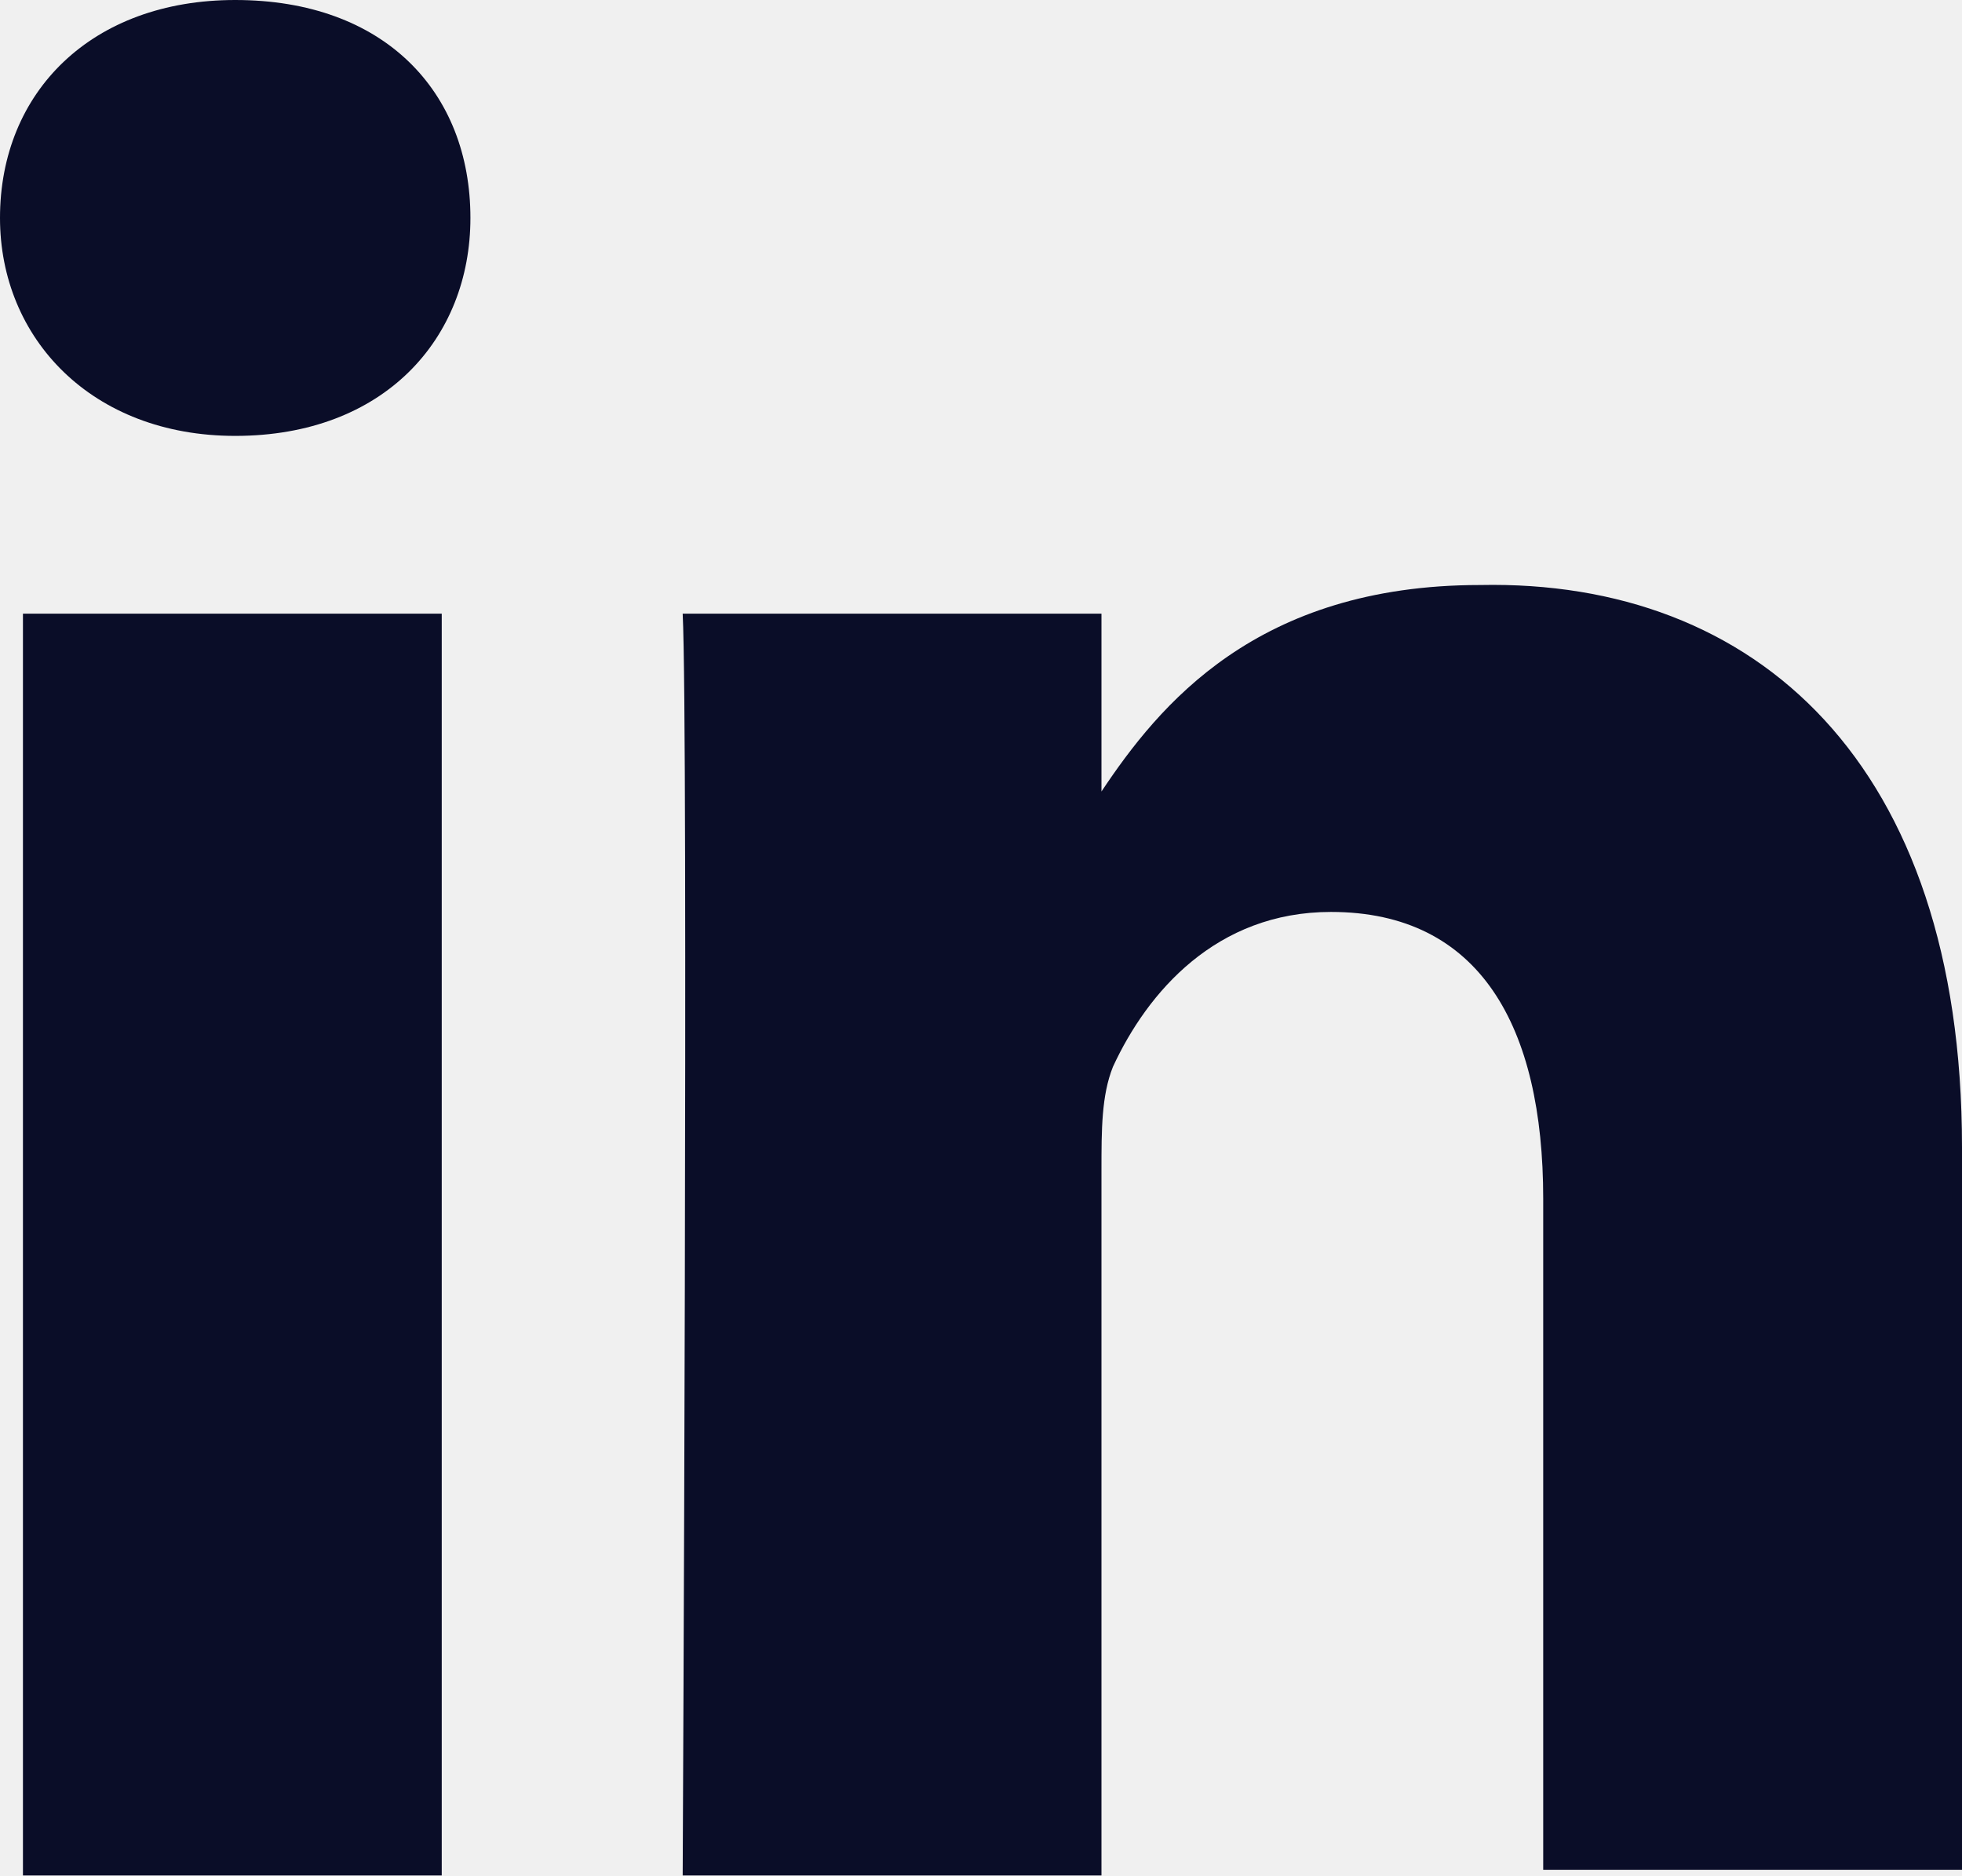
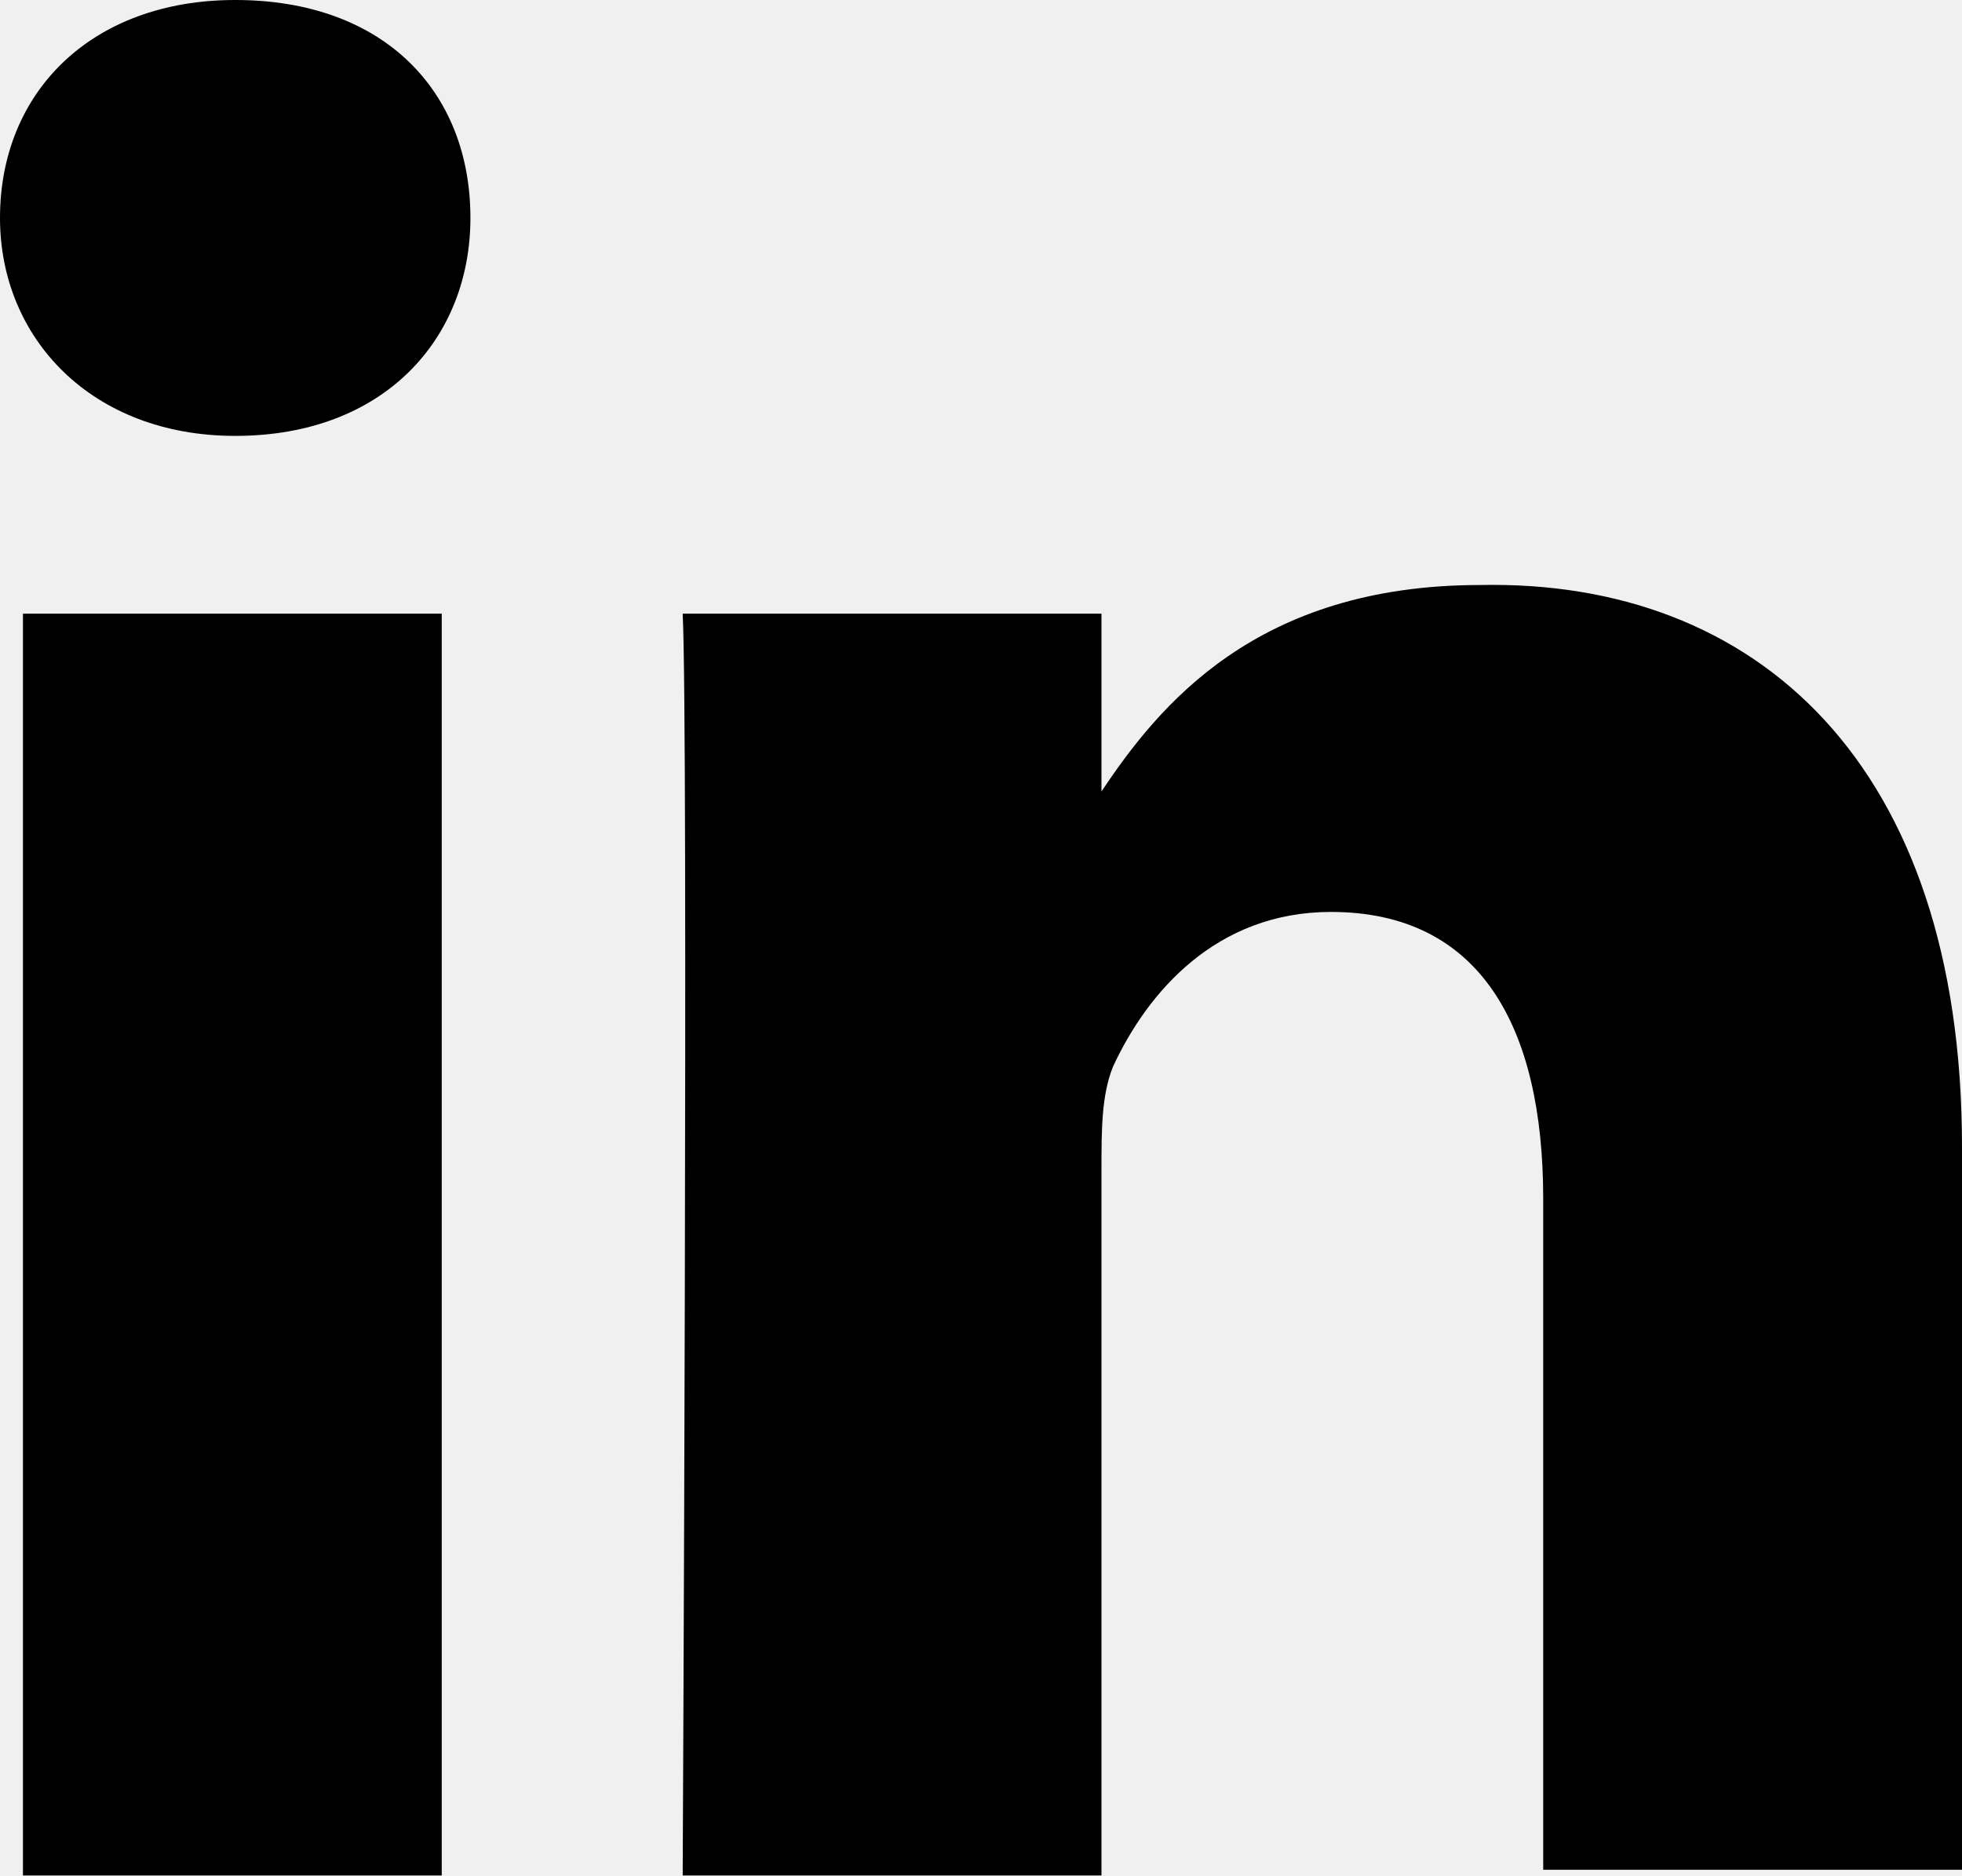
- <svg xmlns="http://www.w3.org/2000/svg" version="1.1" id="Layer_1" x="0px" y="0px" width="34.2px" height="32.7px" viewBox="0 0 34.2 32.7" style="enable-background:new 0 0 34.2 32.7;" xml:space="preserve">
+ <svg xmlns="http://www.w3.org/2000/svg" version="1.1" id="linkedin" x="0px" y="0px" width="34.2px" height="32.7px" viewBox="0 0 34.2 32.7" style="enable-background:new 0 0 34.2 32.7;" xml:space="preserve">
  <style type="text/css">
	.st0{fill:none;stroke:#EA573F;stroke-width:2;stroke-linejoin:round;stroke-miterlimit:10;}
	.st1{fill:none;stroke:#C3984F;stroke-width:2;stroke-linecap:round;stroke-linejoin:round;stroke-miterlimit:10;}
	.st2{fill:none;stroke:#EA573F;stroke-width:2;stroke-linecap:round;stroke-linejoin:round;stroke-miterlimit:10;}
	.st3{fill:#212D3D;}
- 	.st4{fill:#0A0D28;}
	.st5{fill:#666666;}
	.st6{fill:#FFFFFF;}
	.st7{fill:#231F20;}
	.st8{fill:#760D17;}
	.st9{fill-rule:evenodd;clip-rule:evenodd;fill:#FFCA38;}
	.st10{fill:#FFCA38;}
	.st11{fill:#FFFFFC;}
	.st12{fill-rule:evenodd;clip-rule:evenodd;fill:#231F20;}
	.st13{fill:#E45943;}
</style>
-   <path id="LinkedIn_1_" class="st4" d="M34.2,20v12.6h-7.3V20.9c0-3-1.1-5-3.7-5c-2,0-3.2,1.4-3.8,2.7c-0.2,0.5-0.2,1.1-0.2,1.8v12.3  h-7.3c0,0,0.1-20,0-22h7.3v3.1c0,0,0,0,0,0.1h0v-0.1c1-1.5,2.7-3.6,6.6-3.6C30.6,10.1,34.2,13.3,34.2,20z M4.1,0C1.6,0,0,1.6,0,3.8  c0,2.1,1.6,3.8,4.1,3.8h0c2.6,0,4.1-1.7,4.1-3.8C8.2,1.6,6.7,0,4.1,0z M0.4,32.7h7.3v-22H0.4V32.7z" />
+   <path id="LinkedIn_1_" class="socialmedia-st4" d="M34.2,20v12.6h-7.3V20.9c0-3-1.1-5-3.7-5c-2,0-3.2,1.4-3.8,2.7c-0.2,0.5-0.2,1.1-0.2,1.8v12.3  h-7.3c0,0,0.1-20,0-22h7.3v3.1c0,0,0,0,0,0.1h0v-0.1c1-1.5,2.7-3.6,6.6-3.6C30.6,10.1,34.2,13.3,34.2,20z M4.1,0C1.6,0,0,1.6,0,3.8  c0,2.1,1.6,3.8,4.1,3.8h0c2.6,0,4.1-1.7,4.1-3.8C8.2,1.6,6.7,0,4.1,0z M0.4,32.7h7.3v-22H0.4V32.7z" />
</svg>
